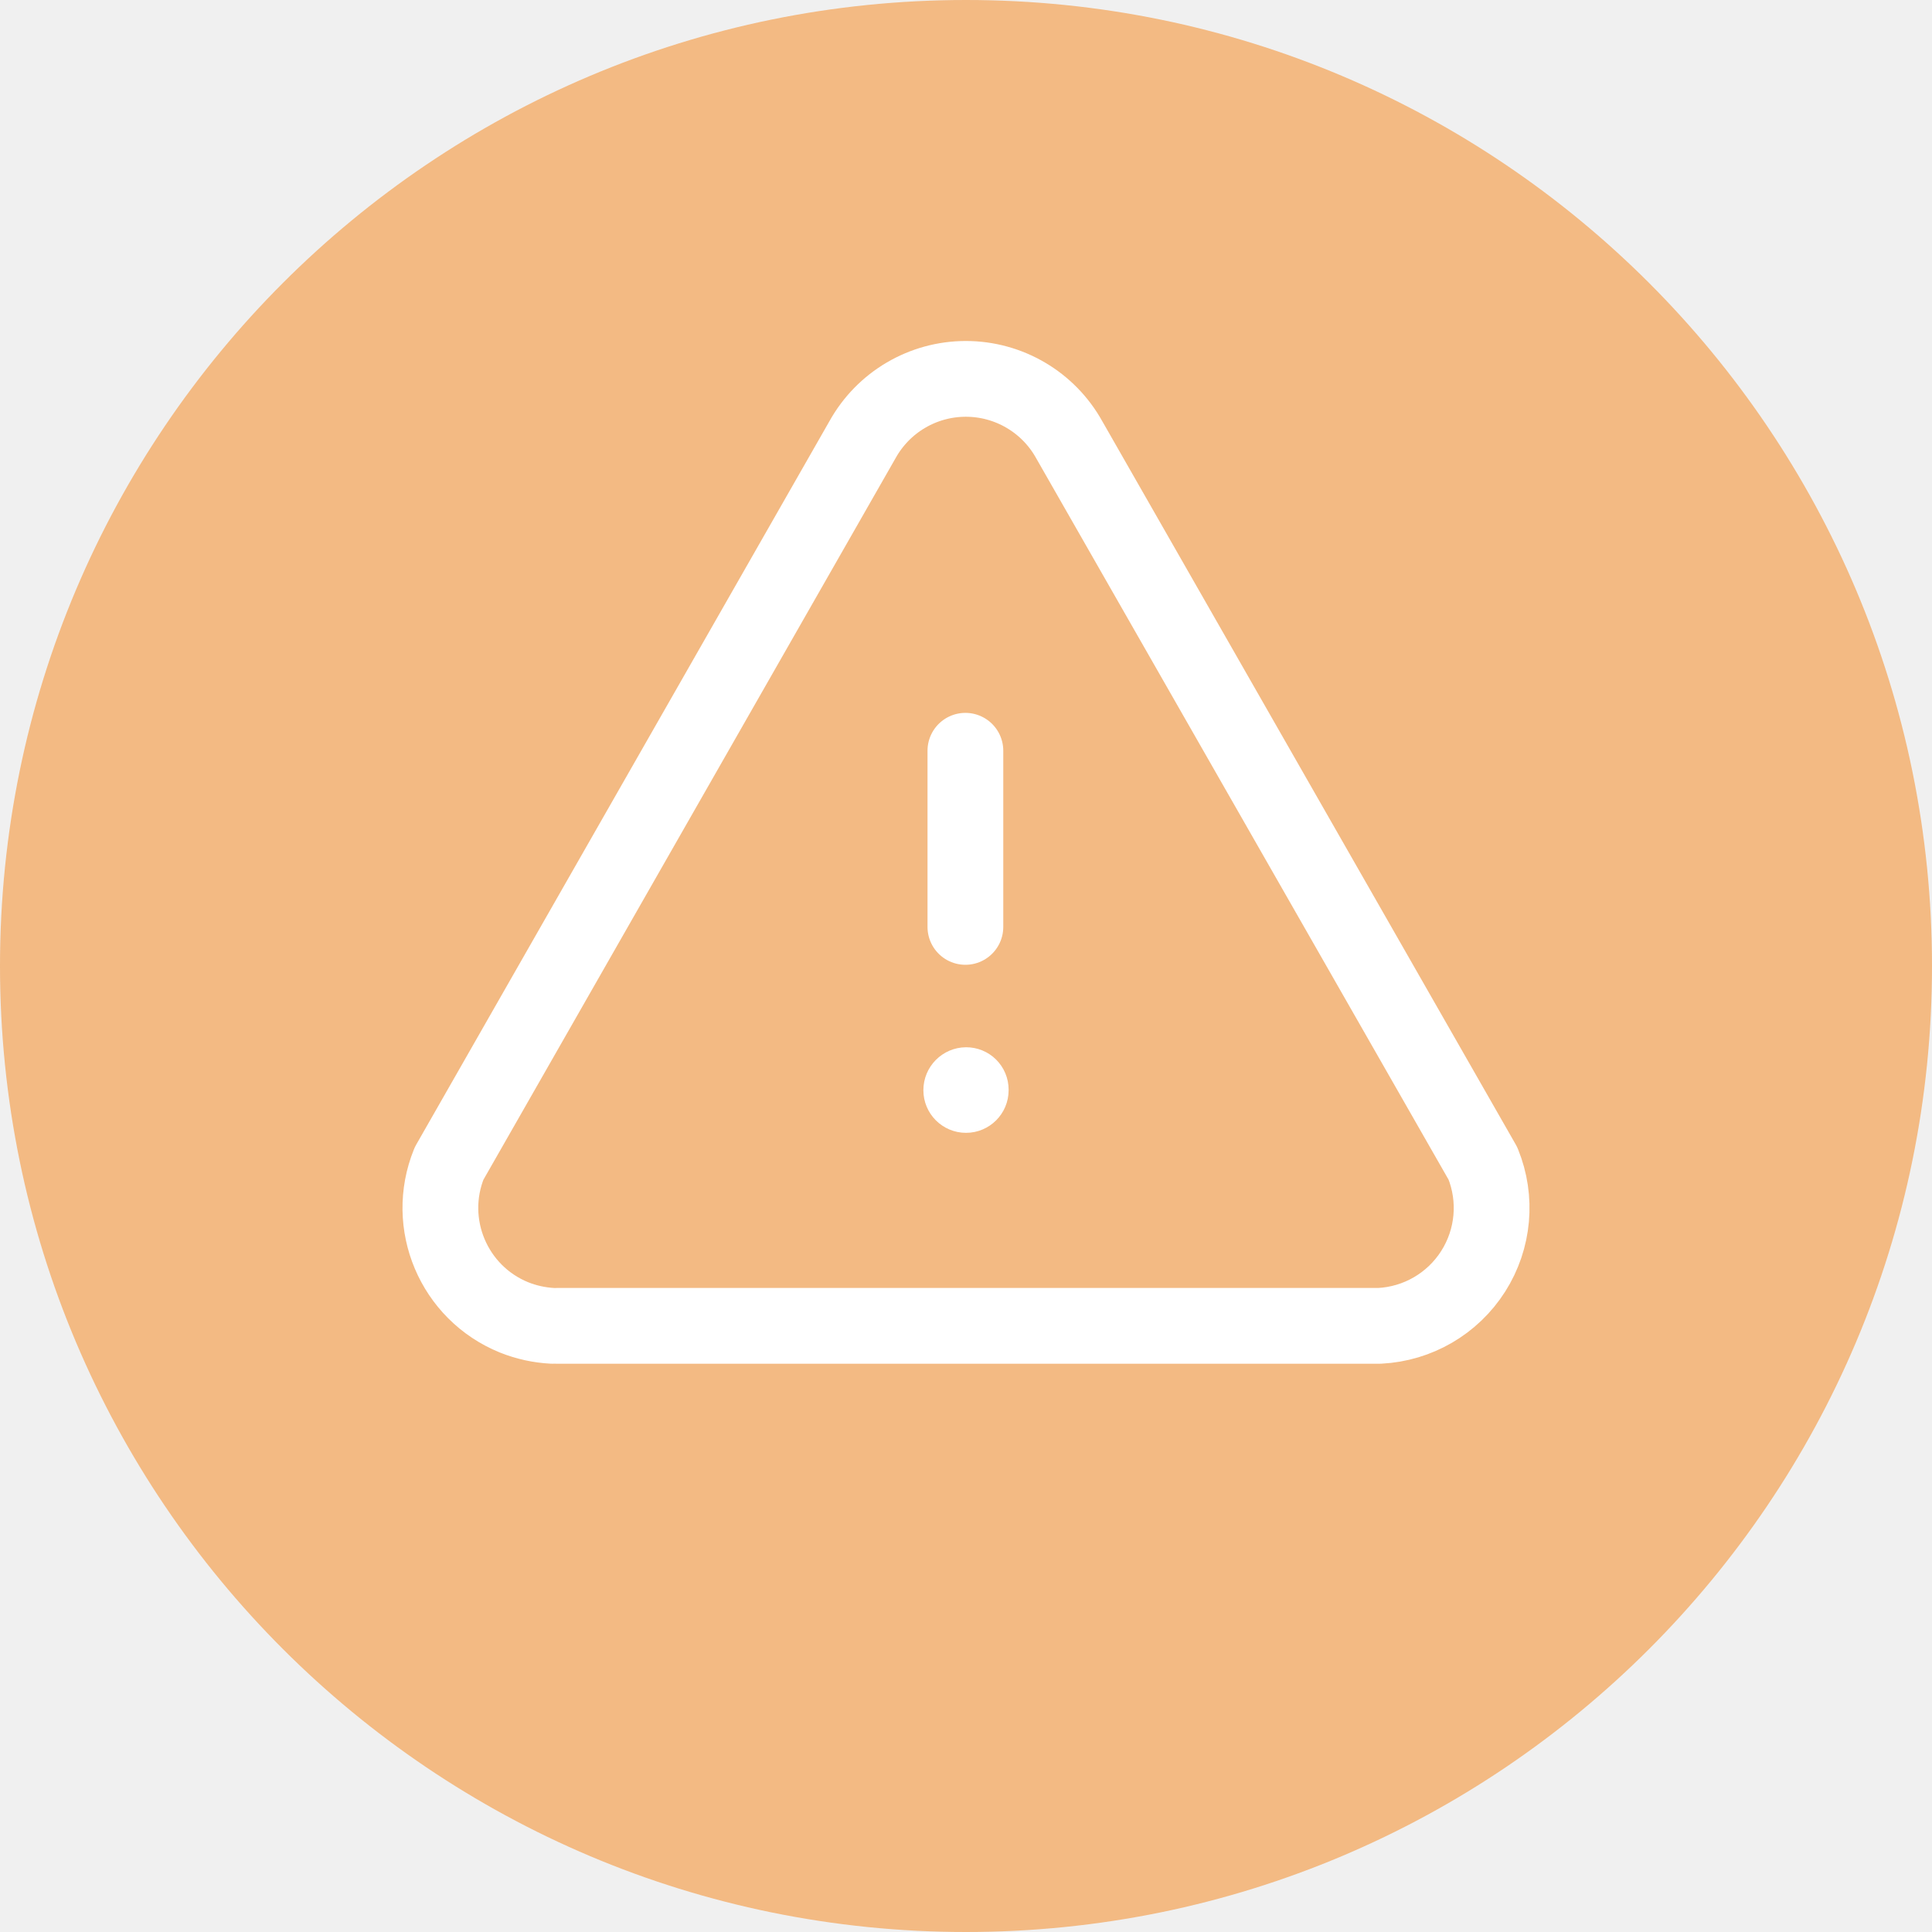
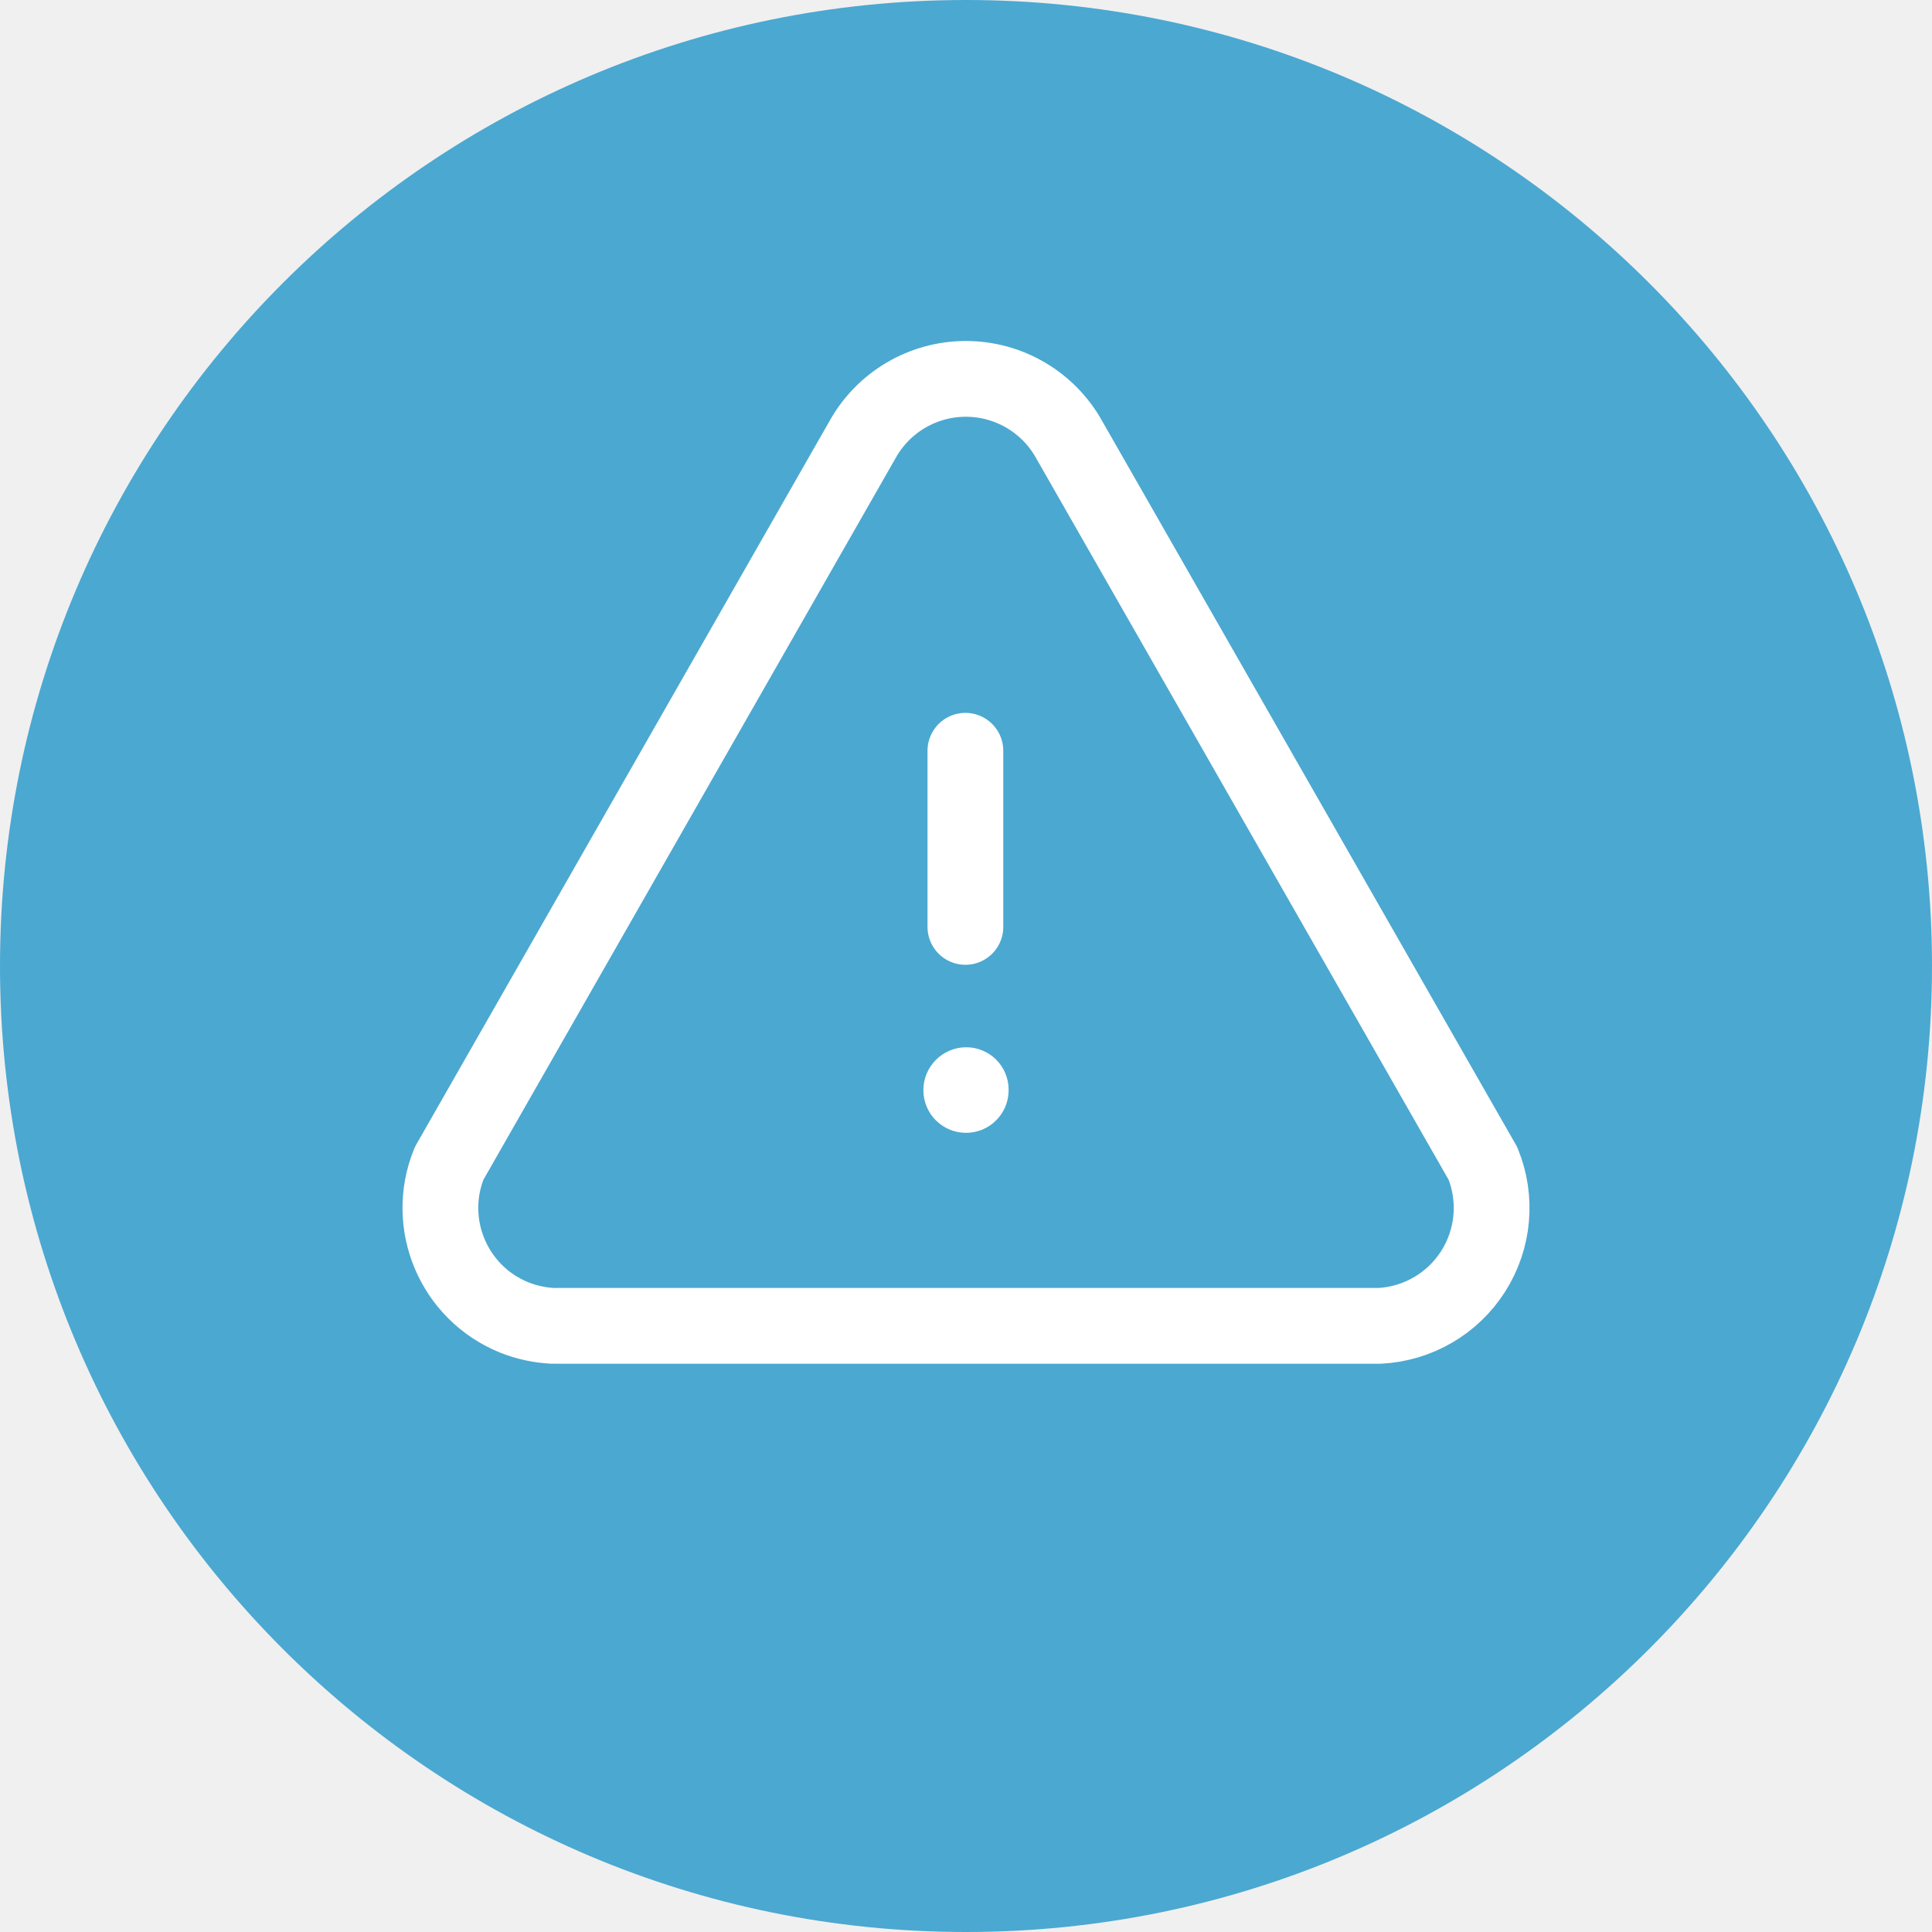
<svg xmlns="http://www.w3.org/2000/svg" width="51" height="51" viewBox="0 0 51 51">
  <g id="Group_764" data-name="Group 764" transform="translate(-480 -808)">
-     <rect id="Rectangle_444" data-name="Rectangle 444" width="51" height="51" rx="25.5" transform="translate(480 808)" fill="#f4a65b" opacity="0.732" />
+     <path id="Path_5092" data-name="Path 5092" d="M25.5,0A25.5,25.5,0,1,1,0,25.5,25.5,25.5,0,0,1,25.5,0Z" transform="translate(480 808)" fill="#4ba8d1" />
    <g id="Iconly_Light_Danger" data-name="Iconly/Light/Danger" transform="translate(491.625 817.999)">
      <g id="Danger" transform="translate(0)">
        <path id="Path" d="M0,1.134A1.133,1.133,0,0,1,1.125,0,1.119,1.119,0,0,1,2.25,1.118v.016a1.125,1.125,0,1,1-2.25,0Z" transform="translate(12.75 17.646)" fill="#fff" />
        <path id="Stroke_3" data-name="Stroke 3" d="M3.068,25H24.791a3.116,3.116,0,0,0,2.729-4.288L16.6,1.609a3.121,3.121,0,0,0-5.458,0L.23,20.713a3.12,3.12,0,0,0,1.715,4.064A3.188,3.188,0,0,0,2.959,25" transform="translate(0)" fill="none" stroke="#fff" stroke-linecap="round" stroke-linejoin="round" stroke-miterlimit="10" stroke-width="2" />
        <path id="Stroke_1" data-name="Stroke 1" d="M.5,4.65V0" transform="translate(13.359 9.819)" fill="none" stroke="#fff" stroke-linecap="round" stroke-linejoin="round" stroke-miterlimit="10" stroke-width="2" />
      </g>
    </g>
  </g>
</svg>
